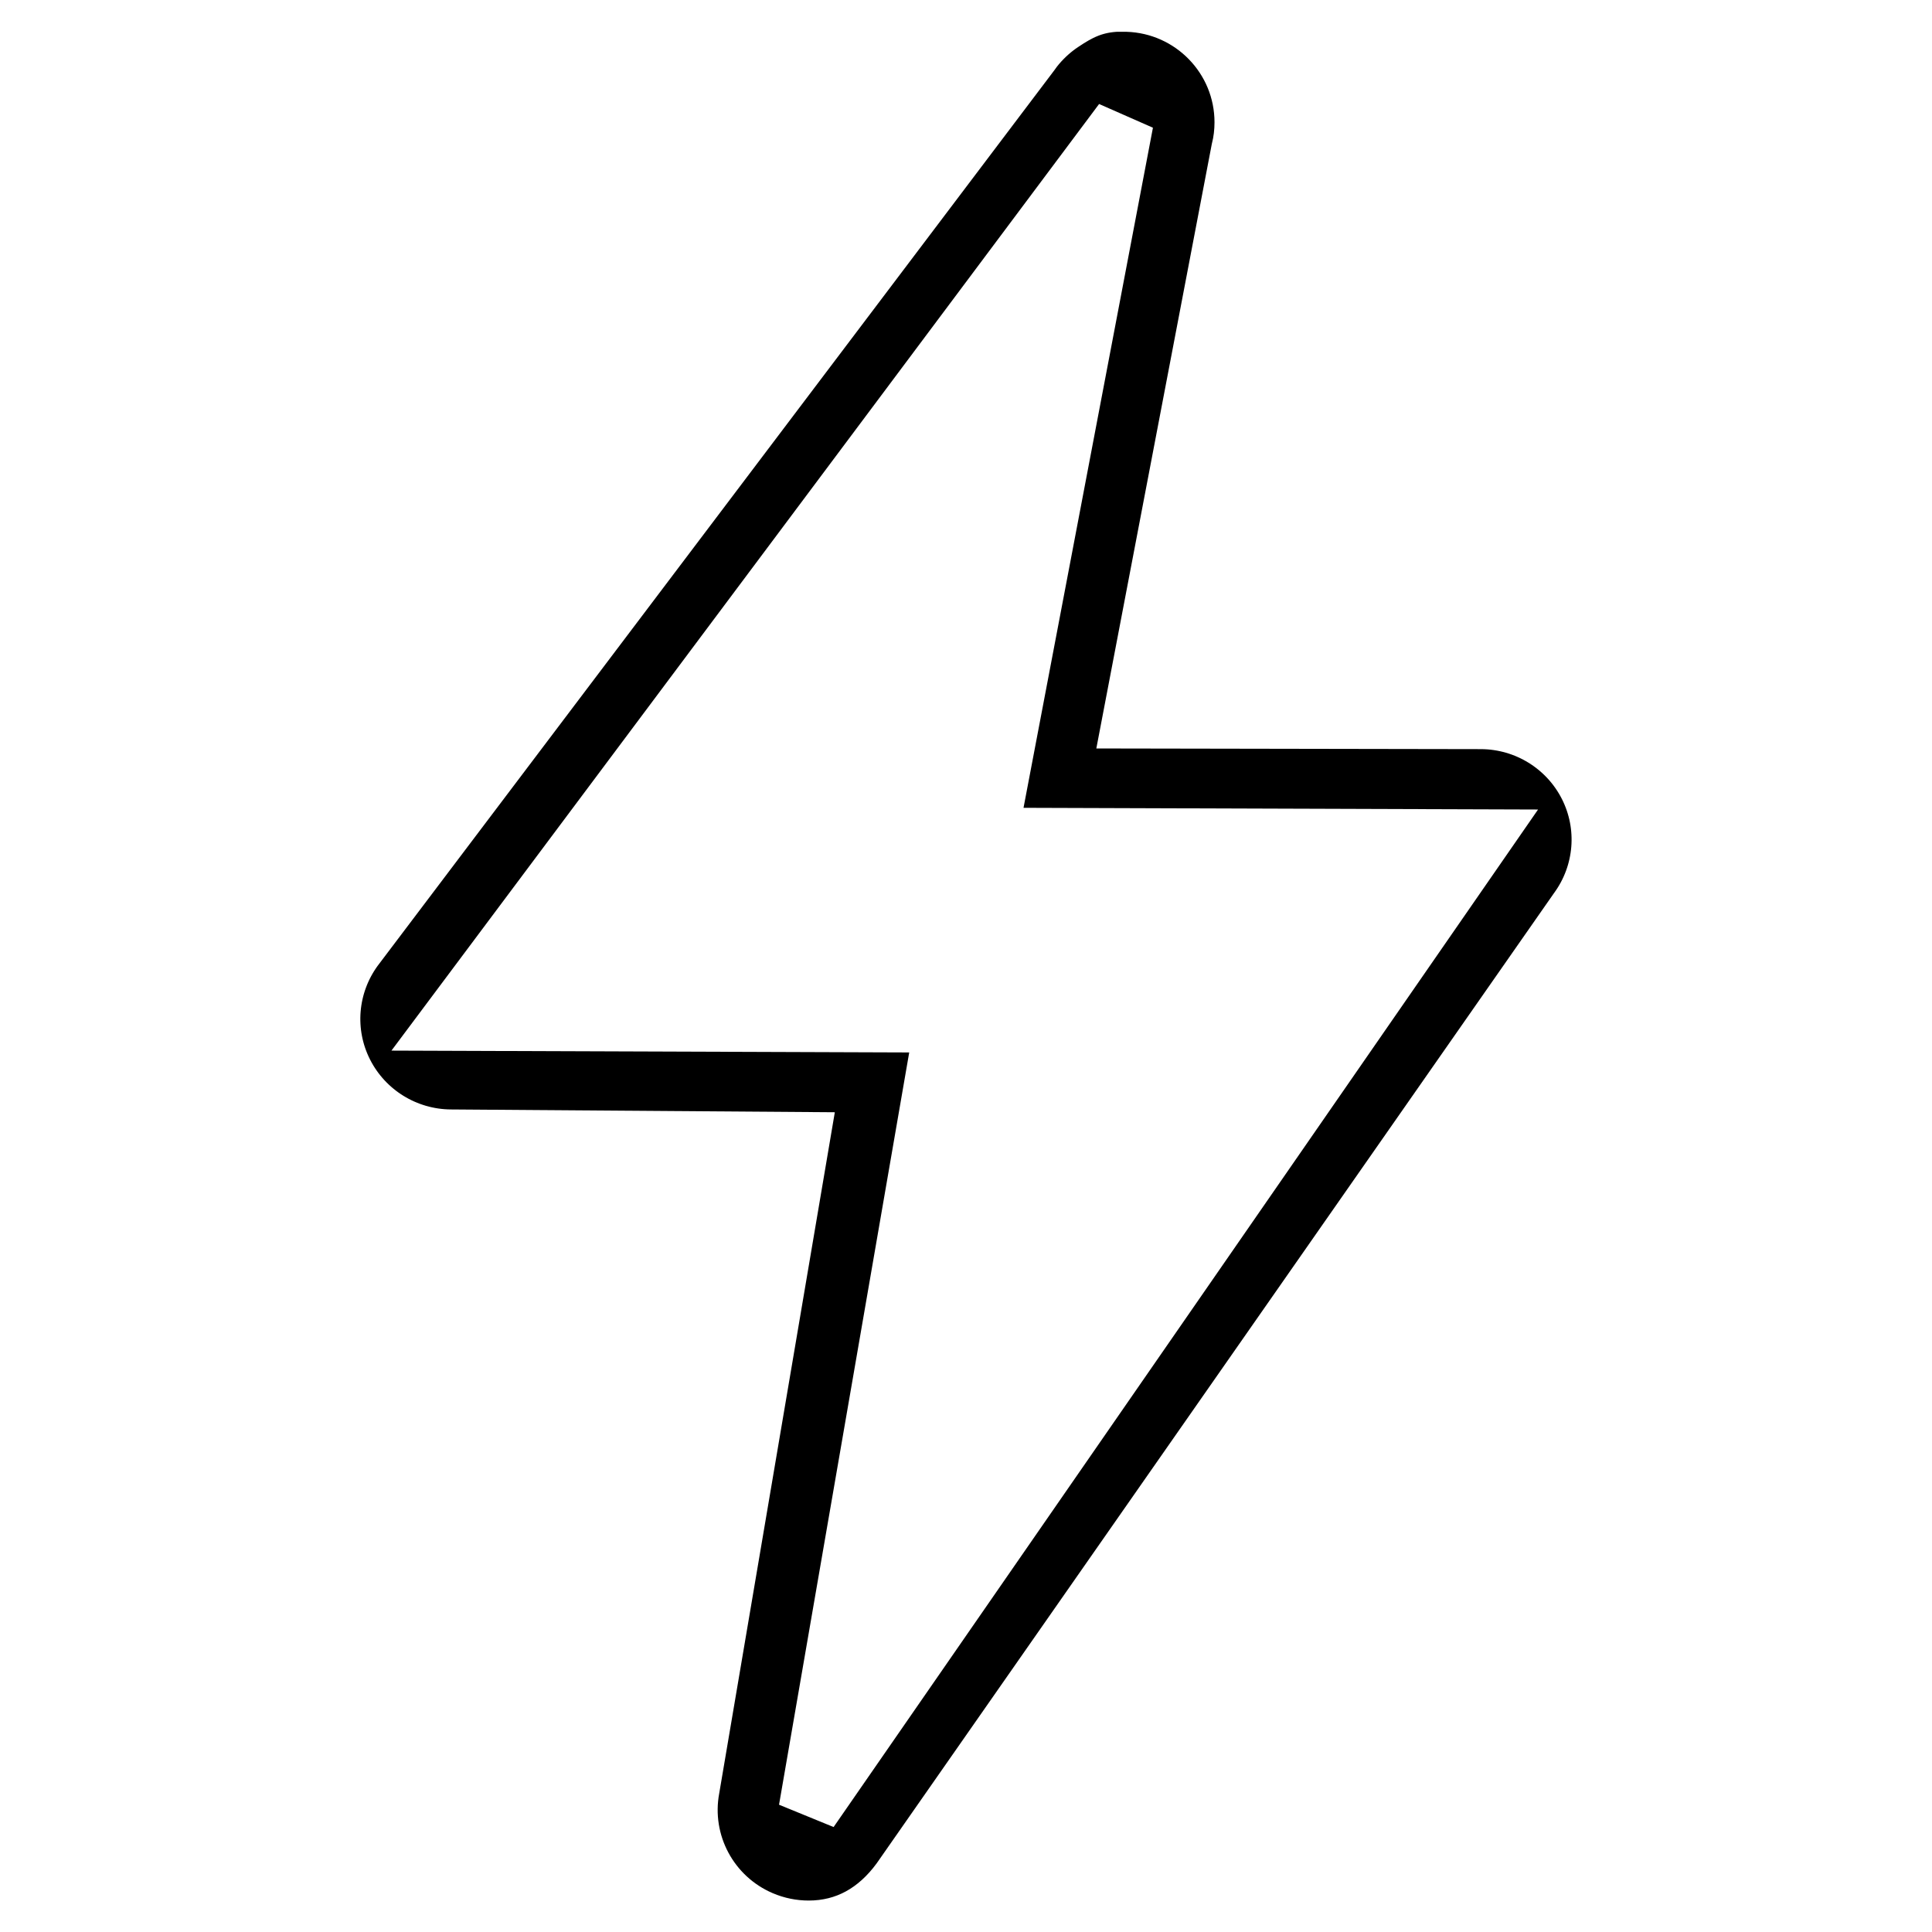
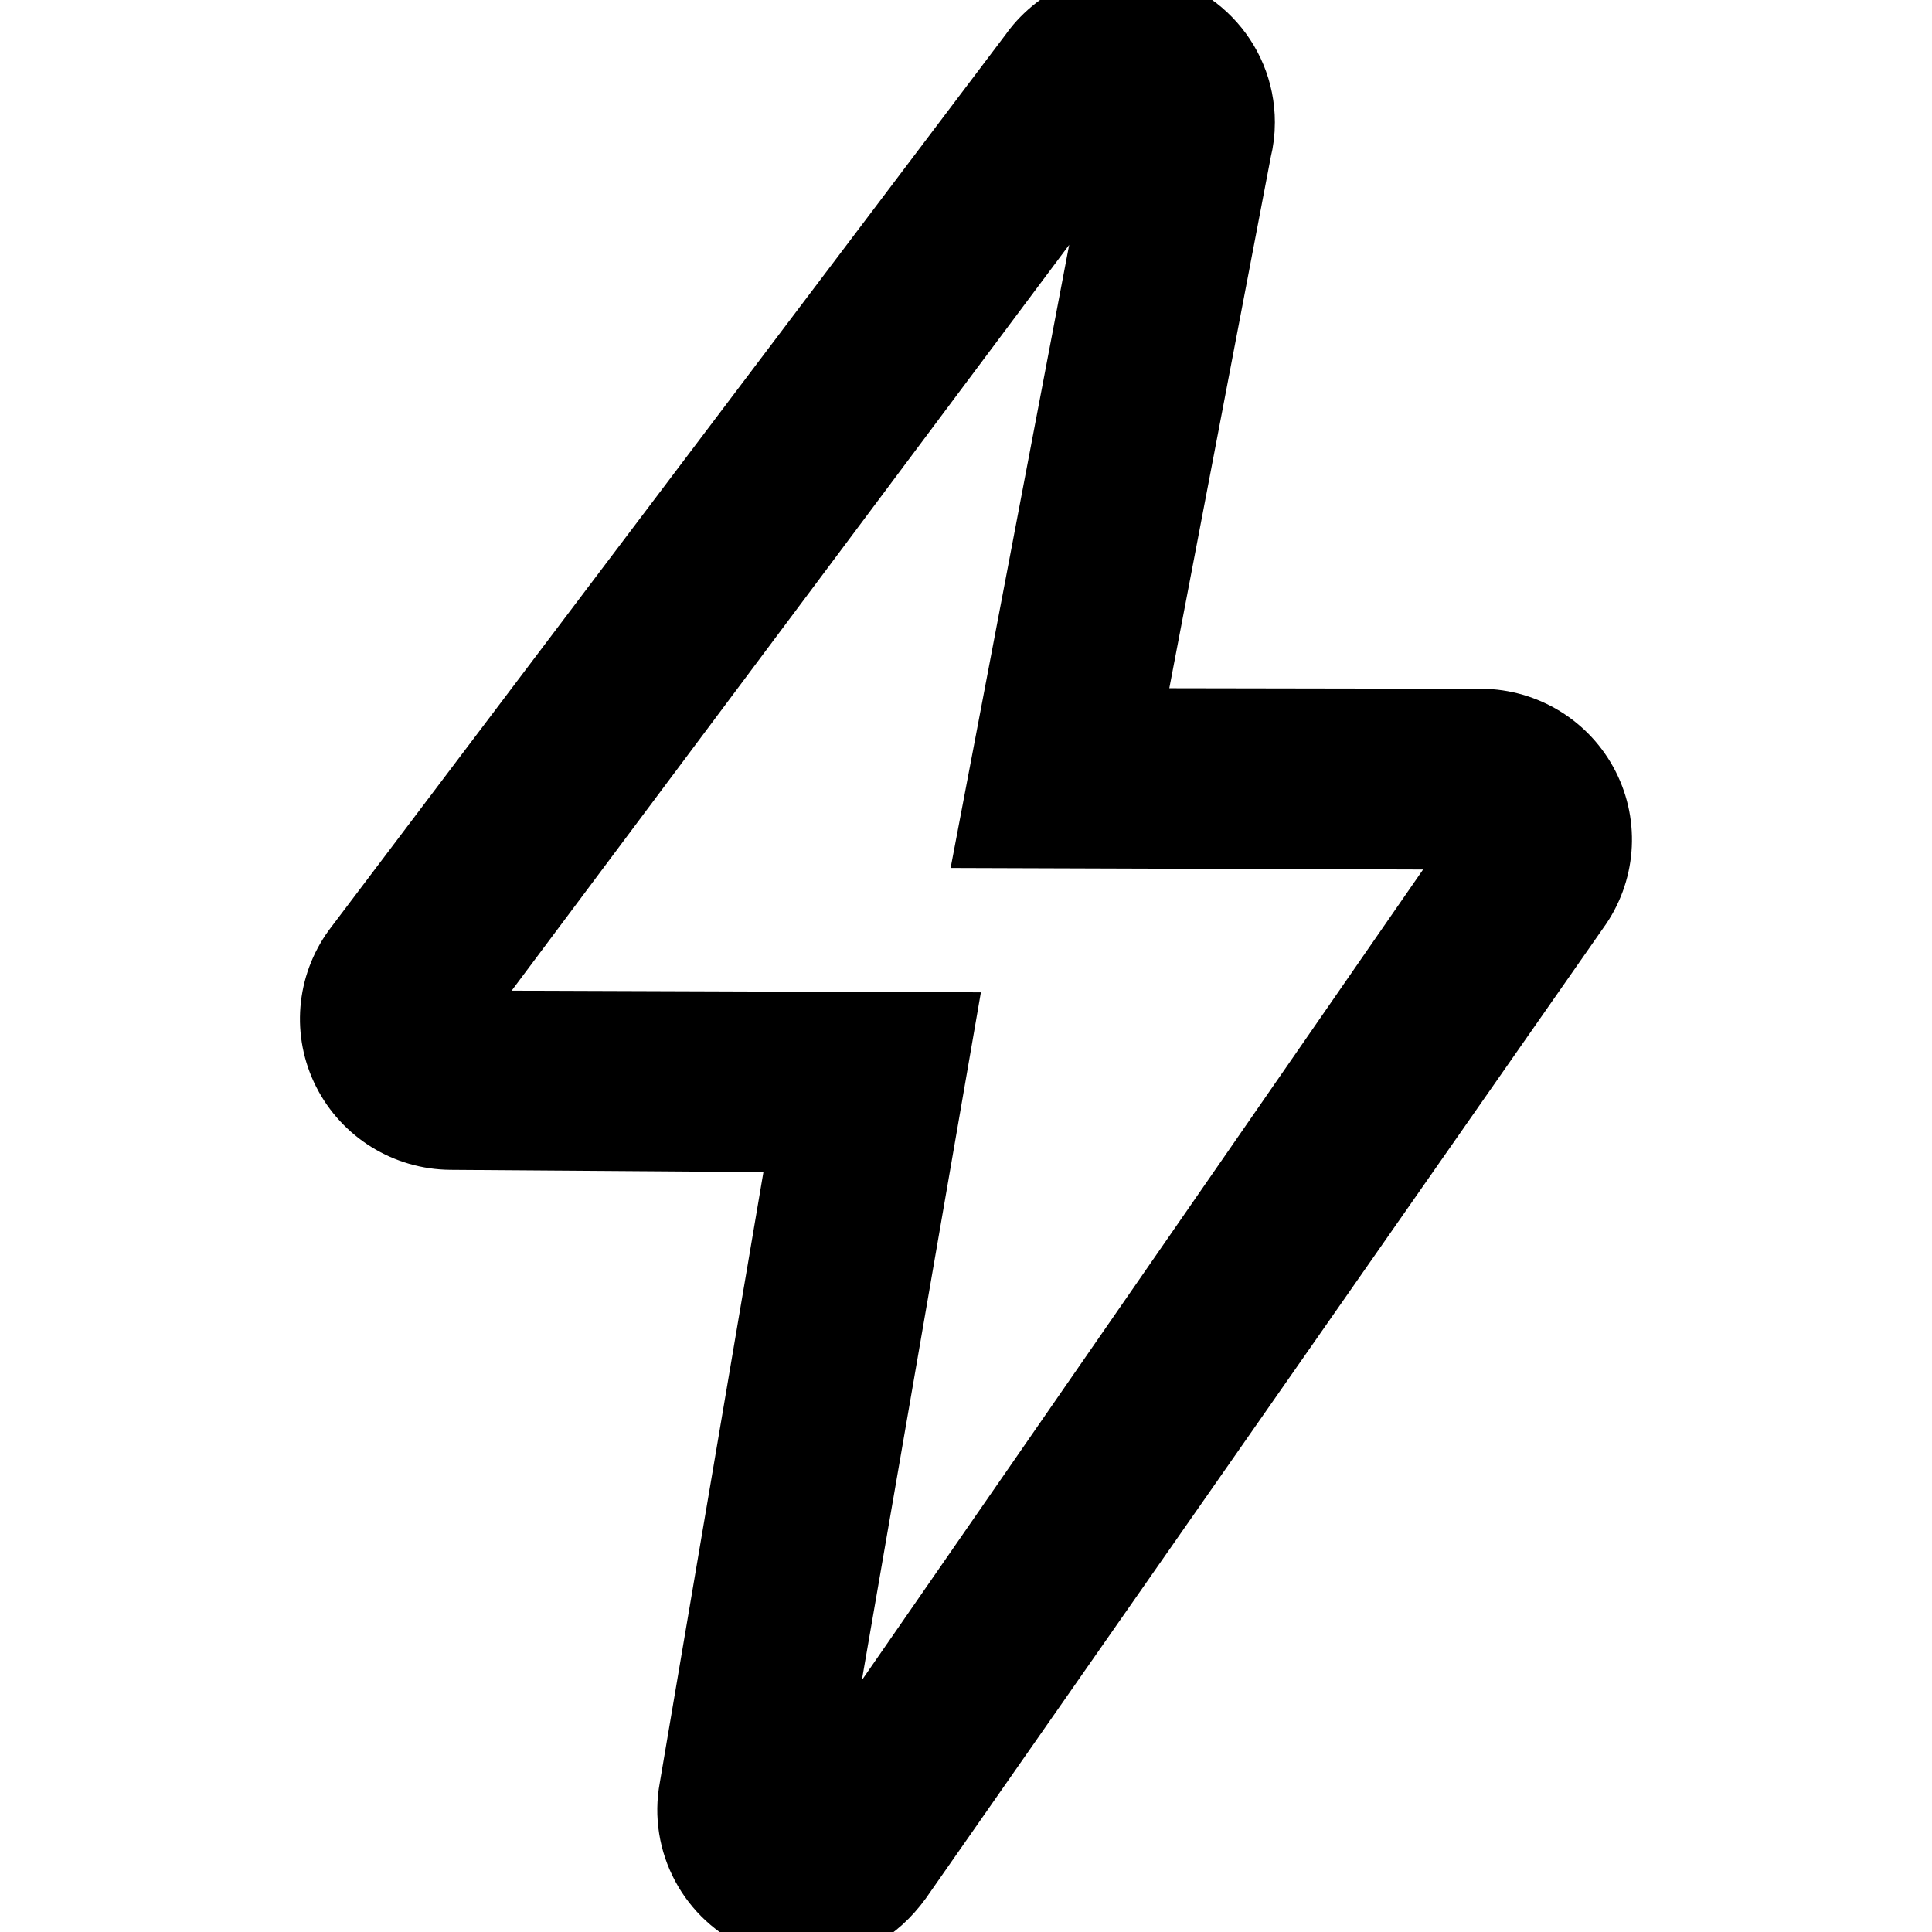
- <svg xmlns="http://www.w3.org/2000/svg" fill="currentColor" width="64px" height="64px" viewBox="0 0 32 32" version="1.1" stroke="#ffff">
+ <svg xmlns="http://www.w3.org/2000/svg" fill="currentColor" width="64px" height="64px" viewBox="0 0 32 32" version="1.1" stroke="currentColor">
  <g id="SVGRepo_bgCarrier" stroke-width="0" />
  <g id="SVGRepo_tracerCarrier" stroke-linecap="round" stroke-linejoin="round" />
  <g id="SVGRepo_iconCarrier">
    <path d="M18.605 2.022v0zM18.605 2.022l-2.256 11.856 8.174 0.027-11.127 16.072 2.257-13.043-8.174-0.029zM18.606 0.023c-0.054 0-0.108 0.002-0.161 0.006-0.353 0.028-0.587 0.147-0.864 0.333-0.154 0.102-0.295 0.228-0.419 0.373-0.037 0.043-0.071 0.088-0.103 0.134l-11.207 14.832c-0.442 0.607-0.508 1.407-0.168 2.076s1.026 1.093 1.779 1.099l5.773 0.042-1.815 10.694c-0.172 0.919 0.318 1.835 1.18 2.204 0.257 0.11 0.527 0.163 0.793 0.163 0.629 0 1.145-0.294 1.533-0.825l11.22-16.072c0.442-0.607 0.507-1.408 0.168-2.076-0.34-0.669-1.026-1.093-1.779-1.098l-5.773-0.010 1.796-9.402c0.038-0.151 0.057-0.308 0.057-0.47 0-1.082-0.861-1.964-1.939-1.999-0.024-0.001-0.047-0.001-0.071-0.001v0z" />
  </g>
</svg>
